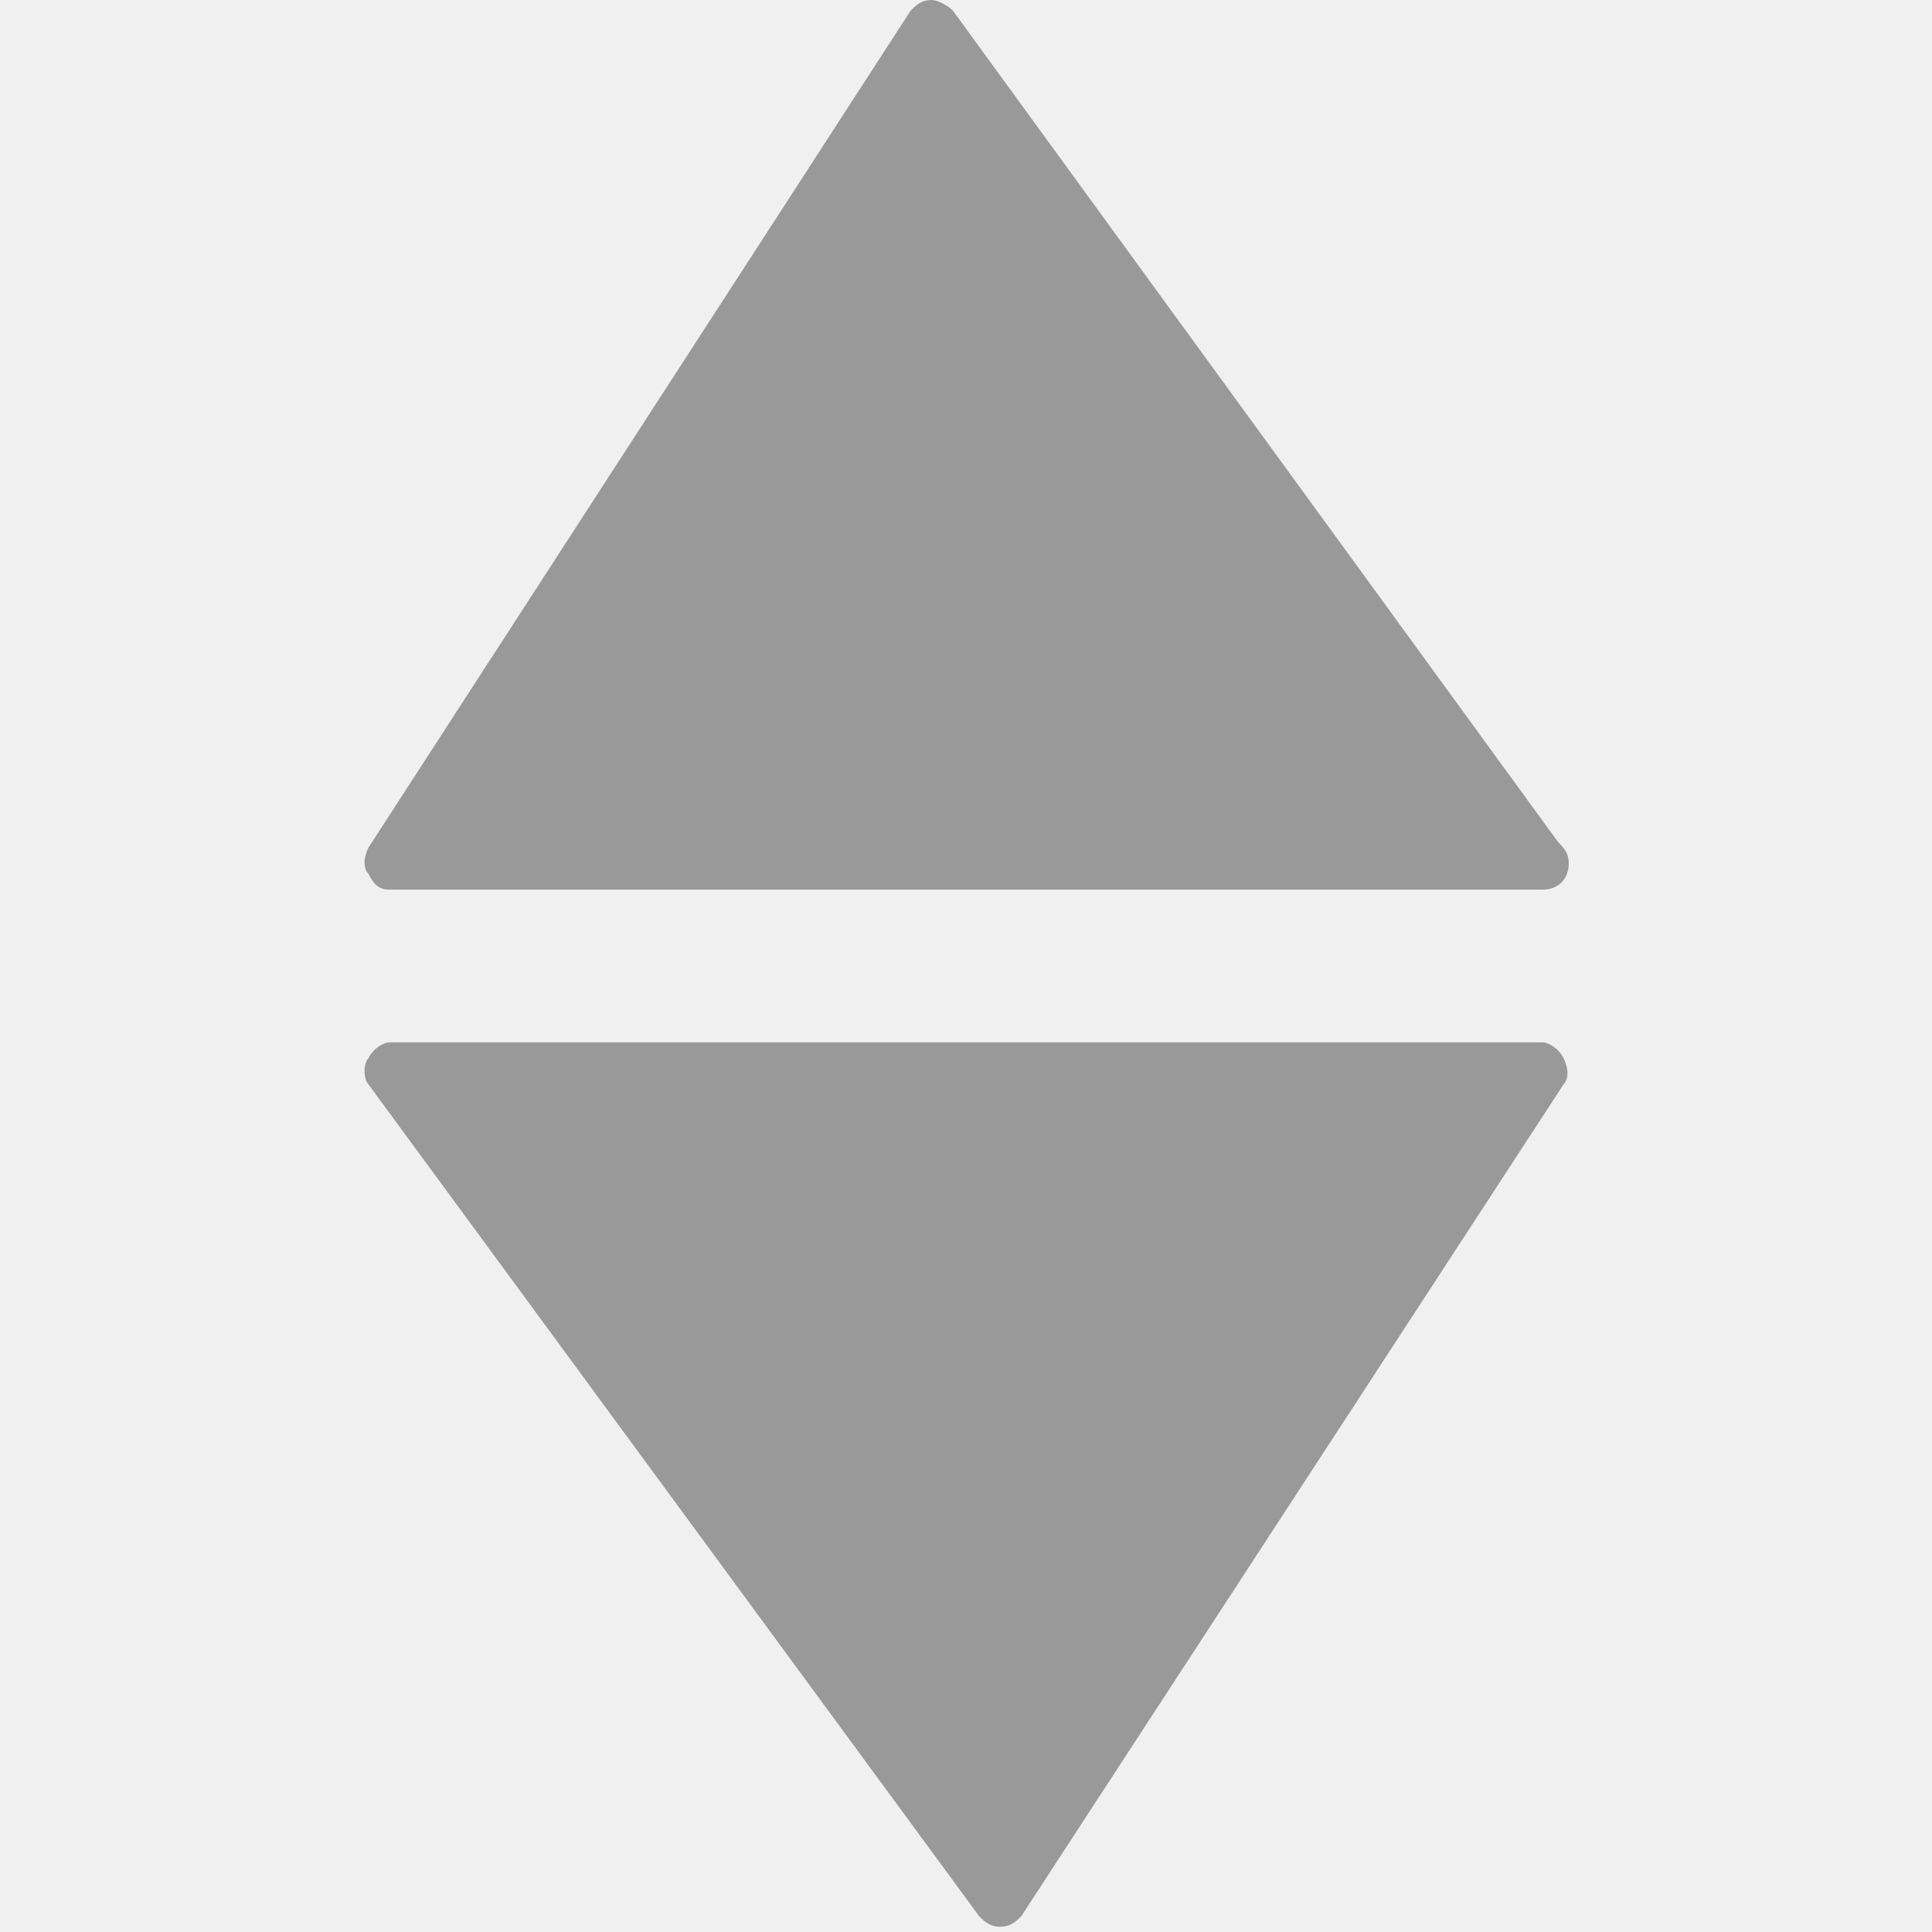
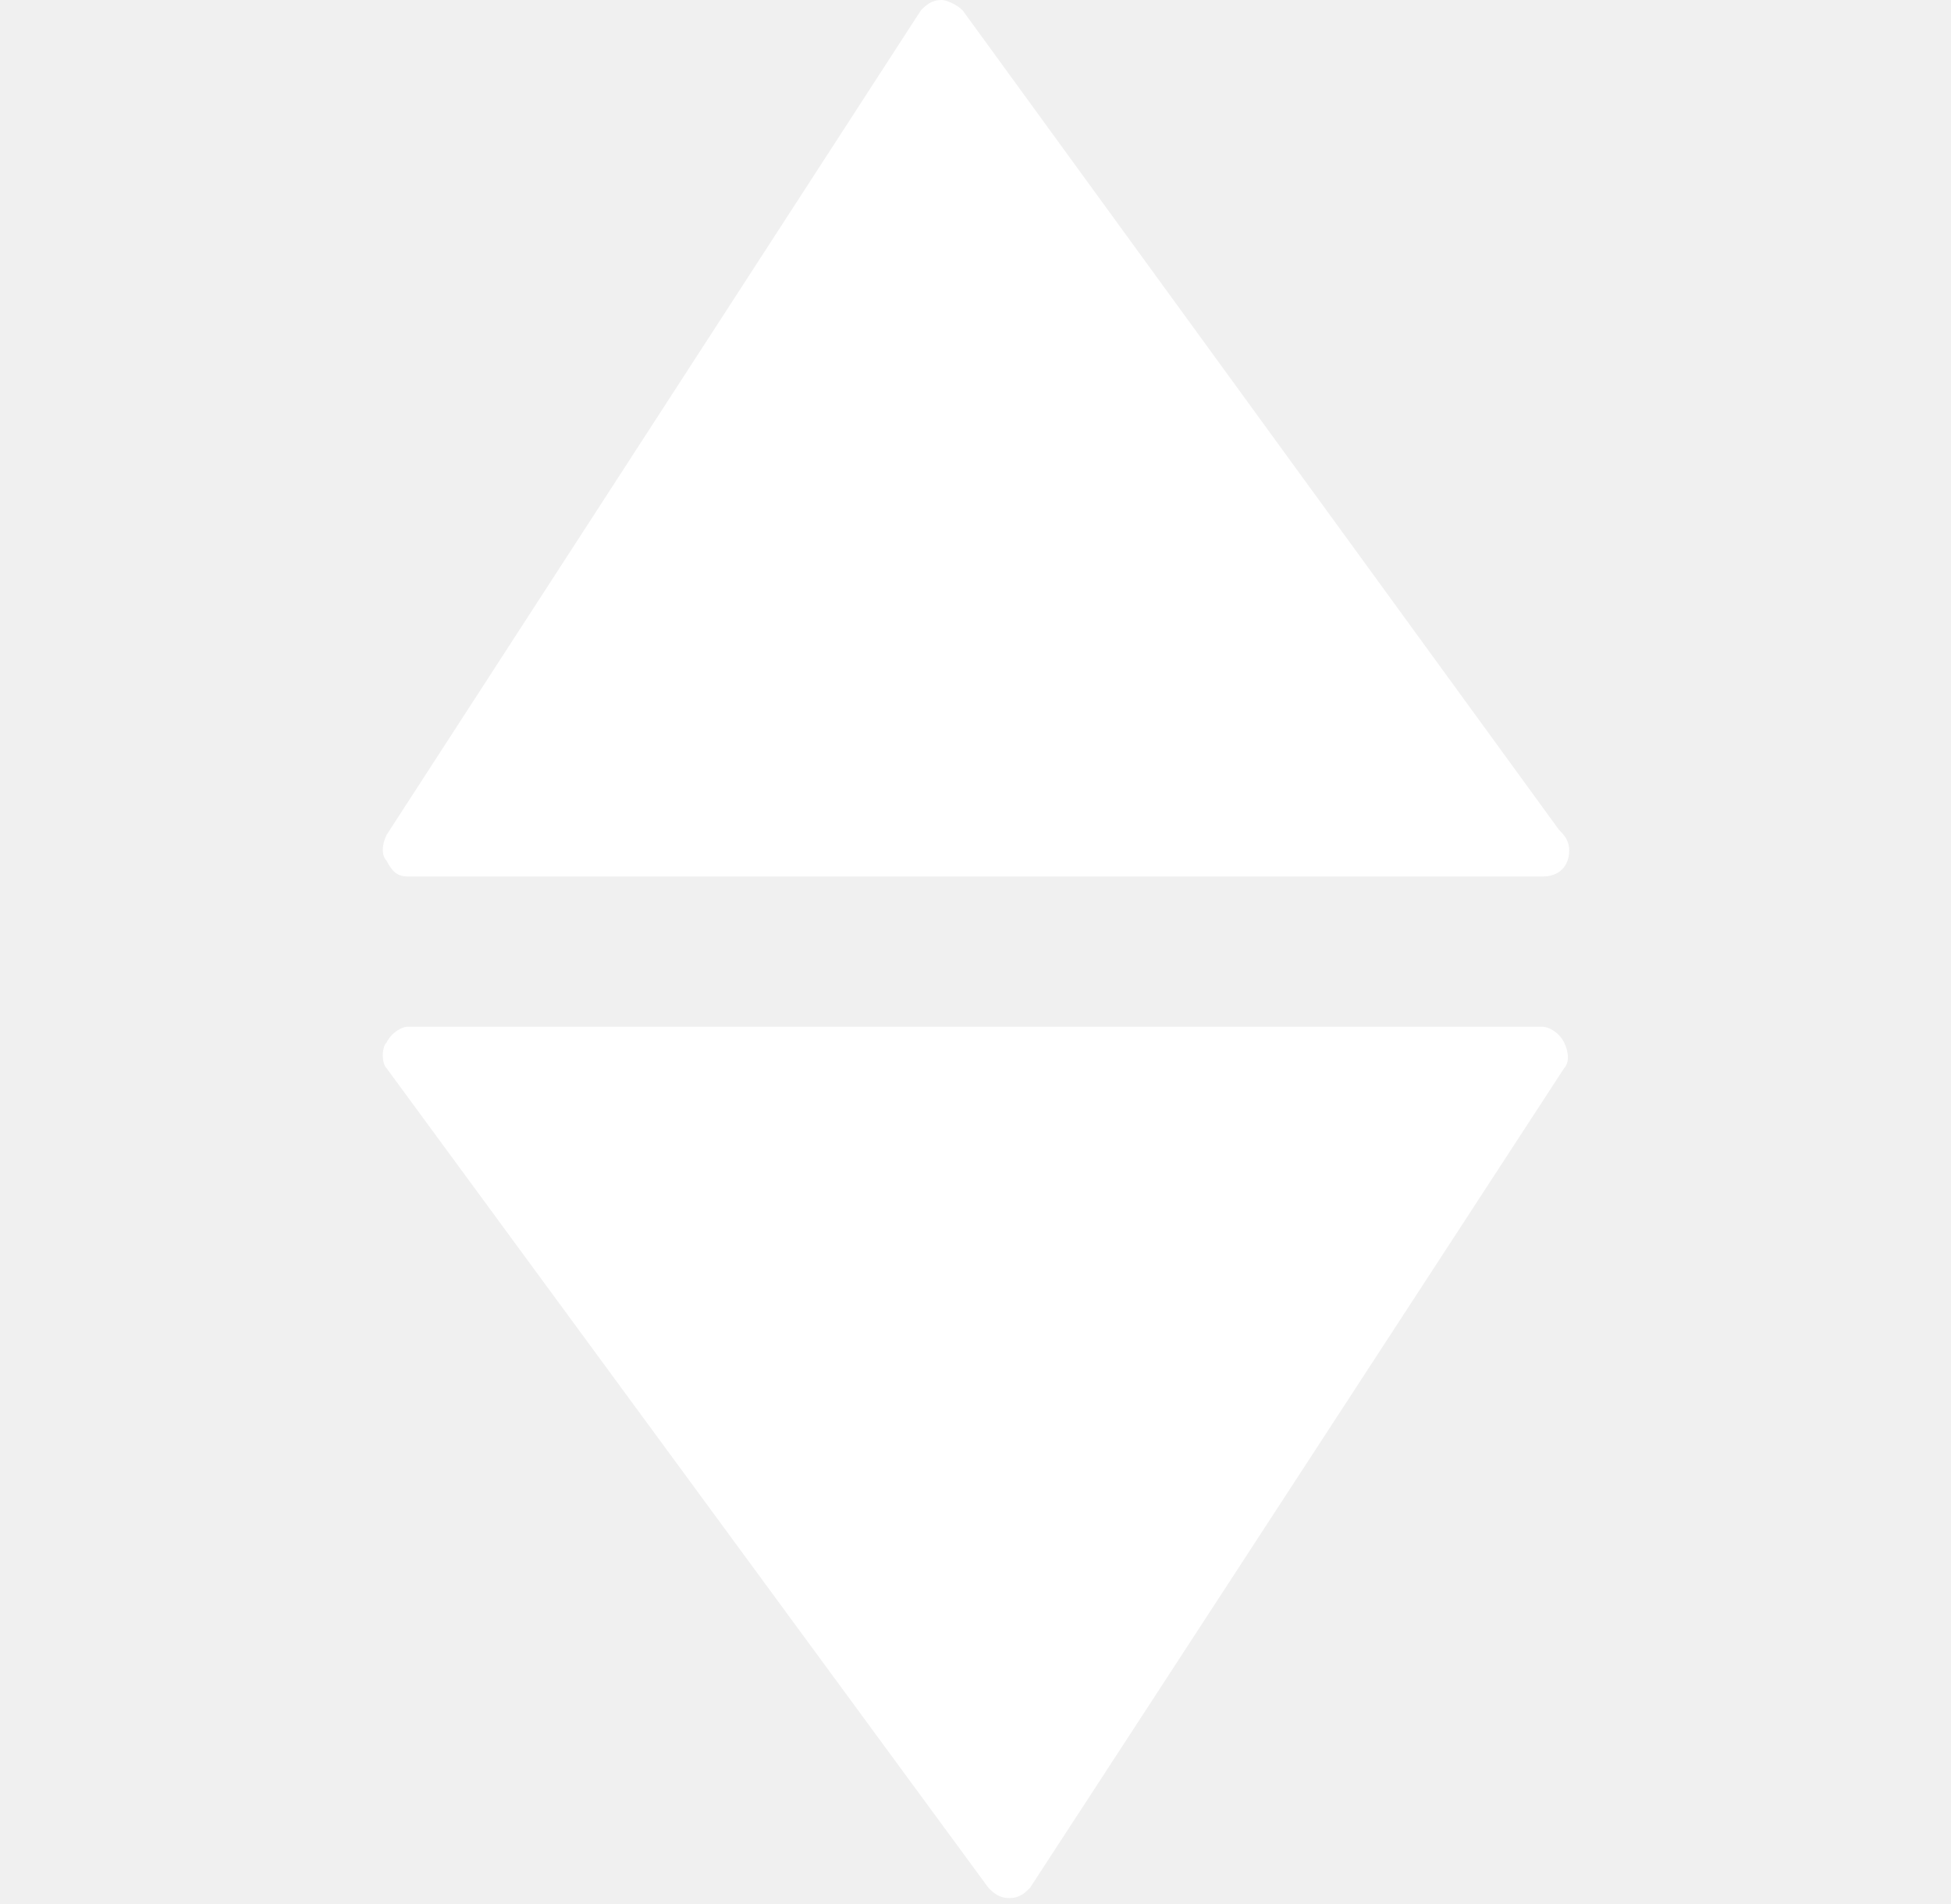
- <svg xmlns="http://www.w3.org/2000/svg" version="1.1" id="Capa_1" x="0px" y="0px" viewBox="0 0 36.7 36.7" enable-background="new 0 0 36.7 36.7" xml:space="preserve">
+ <svg xmlns="http://www.w3.org/2000/svg" version="1.1" id="Capa_1" x="0px" y="0px" viewBox="115.9 0 610.1 595.3" enable-background="new 115.9 0 610.1 595.3" xml:space="preserve">
  <g>
-     <path fill="#999999" d="M29.7,20.1c0.1,0.2,0.1,0.4,0,0.5L19.4,36.4c-0.1,0.1-0.2,0.2-0.4,0.2c0,0,0,0,0,0c-0.2,0-0.3-0.1-0.4-0.2   L7,20.6c-0.1-0.1-0.1-0.4,0-0.5c0.1-0.2,0.3-0.3,0.4-0.3h21.9C29.4,19.8,29.6,19.9,29.7,20.1z M7.4,16.9h21.9c0,0,0,0,0,0   c0.3,0,0.5-0.2,0.5-0.5c0-0.2-0.1-0.3-0.2-0.4L18.1,0.2C18,0.1,17.8,0,17.7,0c-0.2,0-0.3,0.1-0.4,0.2L7,16.1   c-0.1,0.2-0.1,0.4,0,0.5C7.1,16.8,7.2,16.9,7.4,16.9z" />
+     <path fill="#FFFFFF" d="M605,326c1.6,3.2,1.6,6.5,0,8.1L438,590.4c-1.6,1.6-3.2,3.2-6.5,3.2l0,0c-3.2,0-4.9-1.6-6.5-3.2   L236.8,334.1c-1.6-1.6-1.6-6.5,0-8.1c1.6-3.2,4.9-4.9,6.5-4.9h355.2C600.2,321.2,603.4,322.8,605,326z M243.3,274.1h355.2l0,0   c4.9,0,8.1-3.2,8.1-8.1c0-3.2-1.6-4.9-3.2-6.5L416.9,3.2C415.3,1.6,412,0,410.4,0c-3.2,0-4.9,1.6-6.5,3.2L236.8,261.1   c-1.6,3.2-1.6,6.5,0,8.1C238.5,272.5,240.1,274.1,243.3,274.1z" />
  </g>
</svg>
